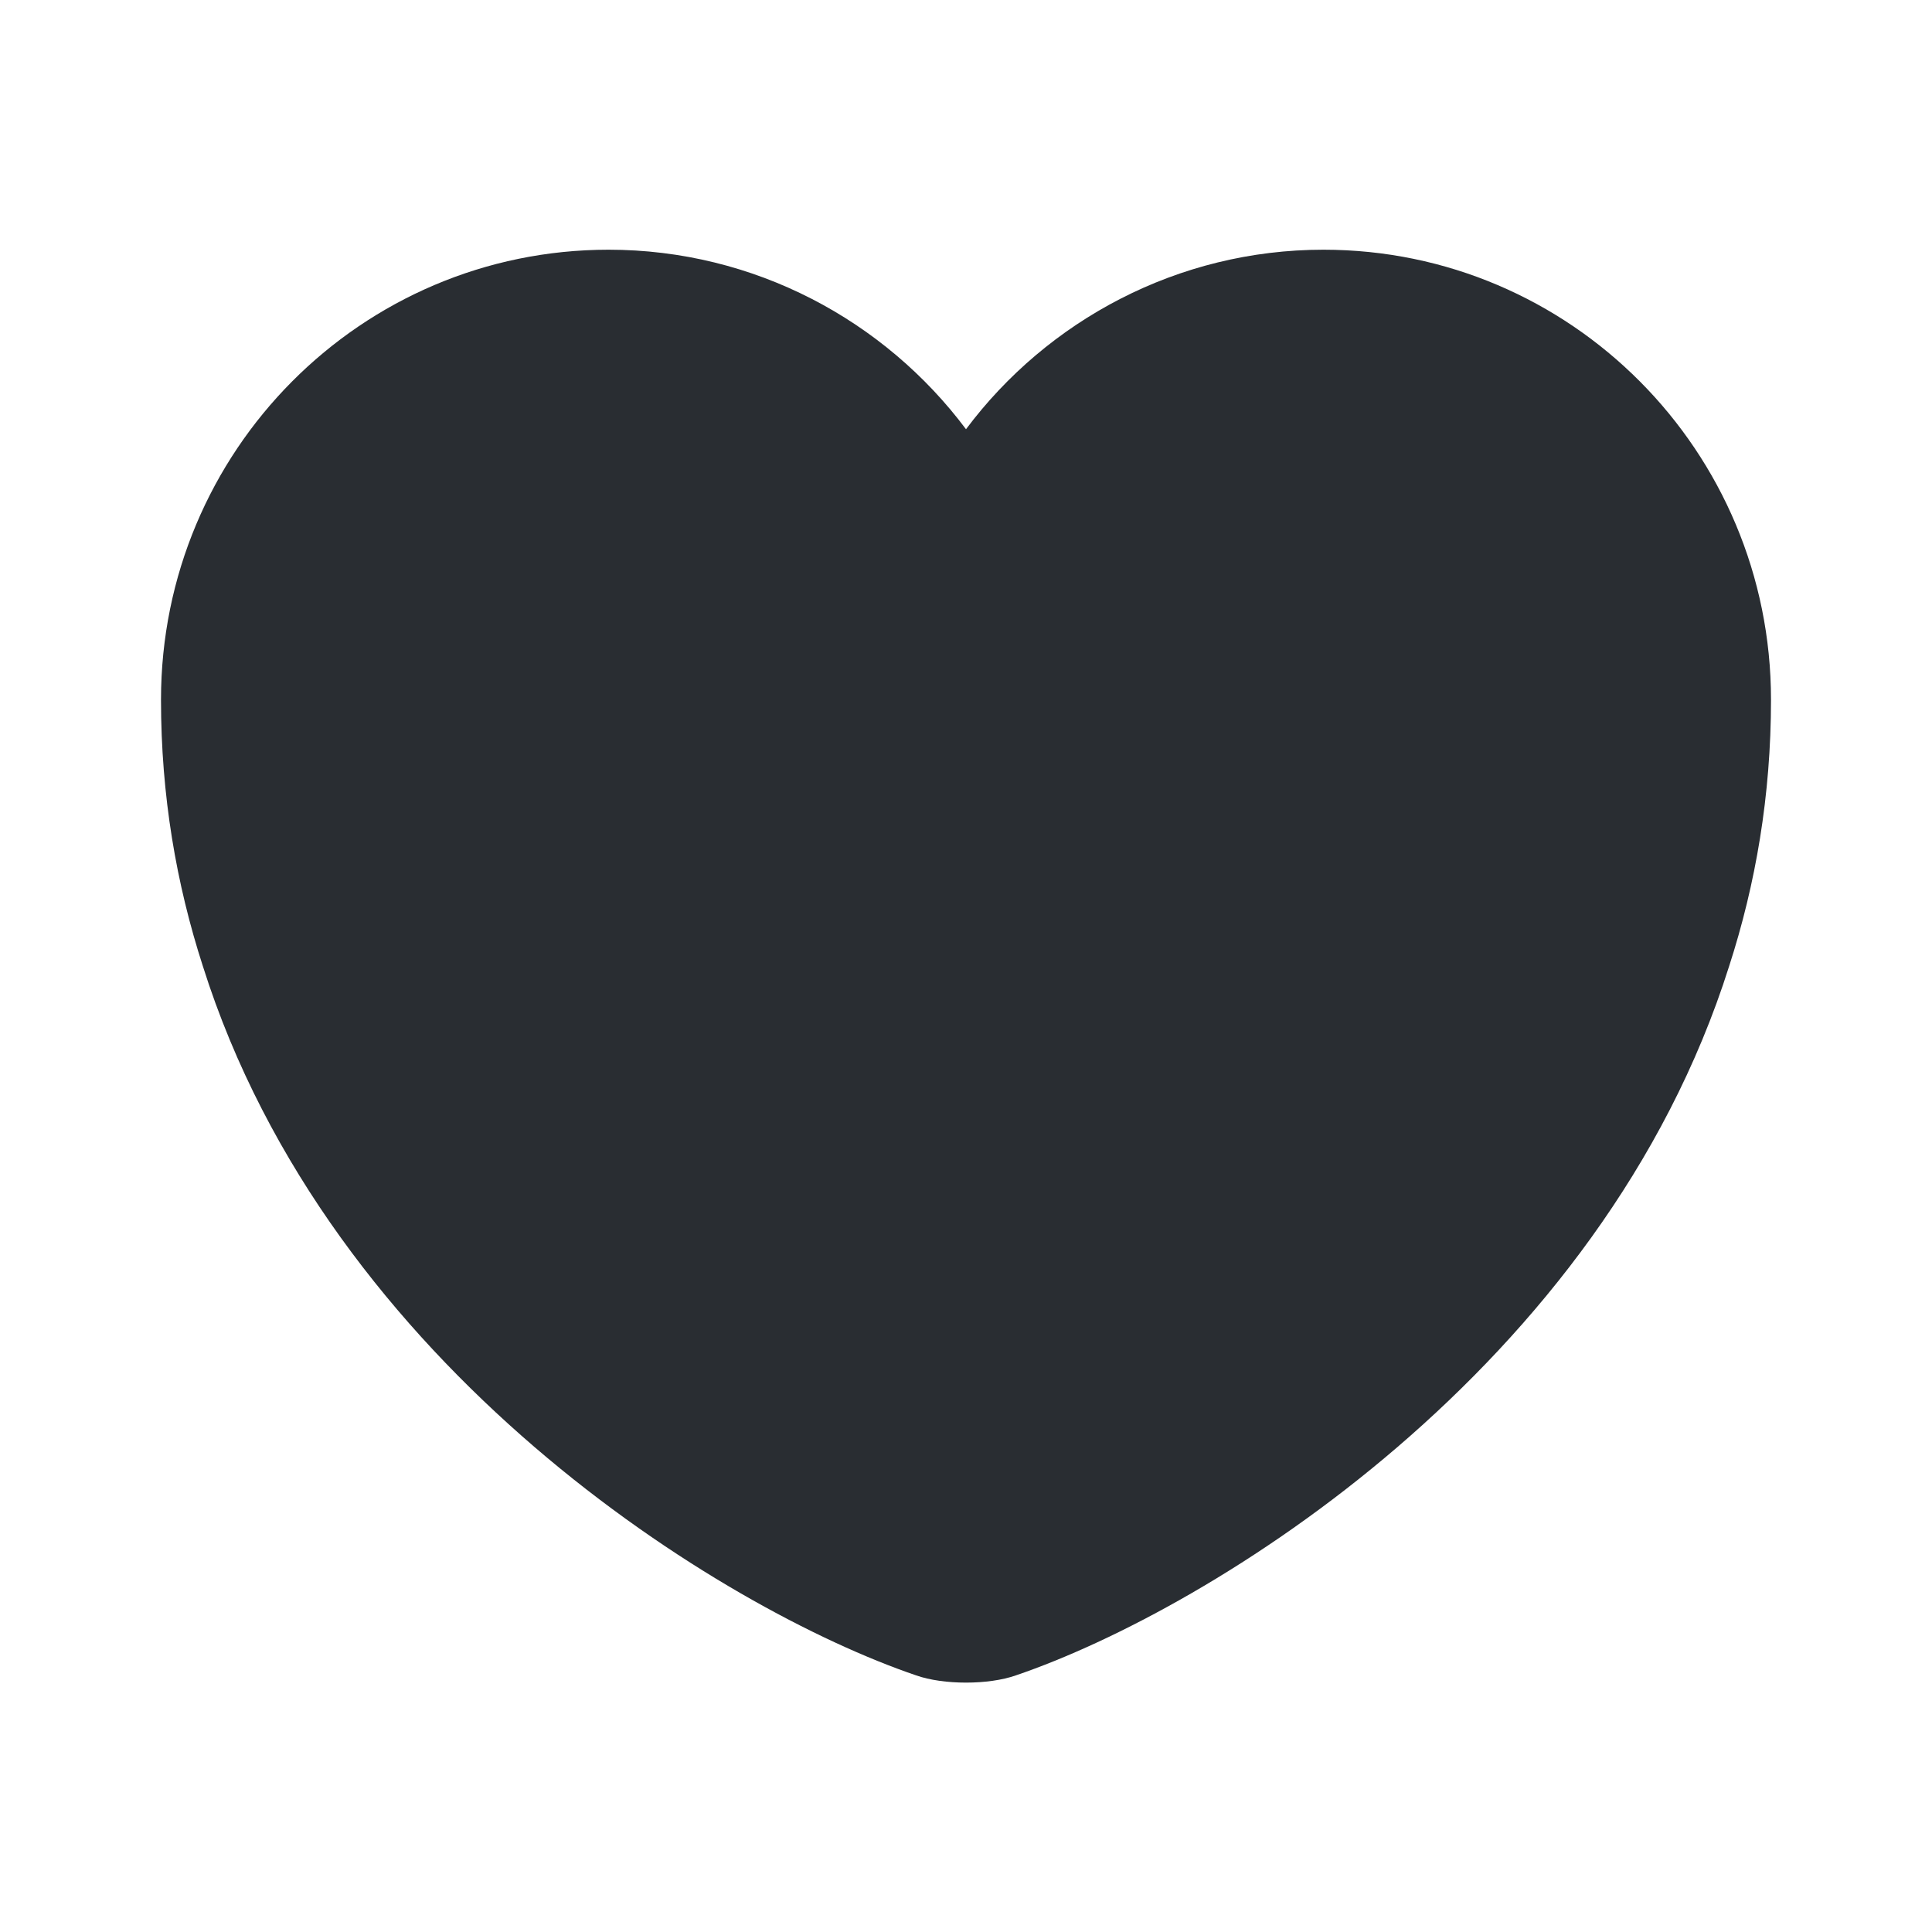
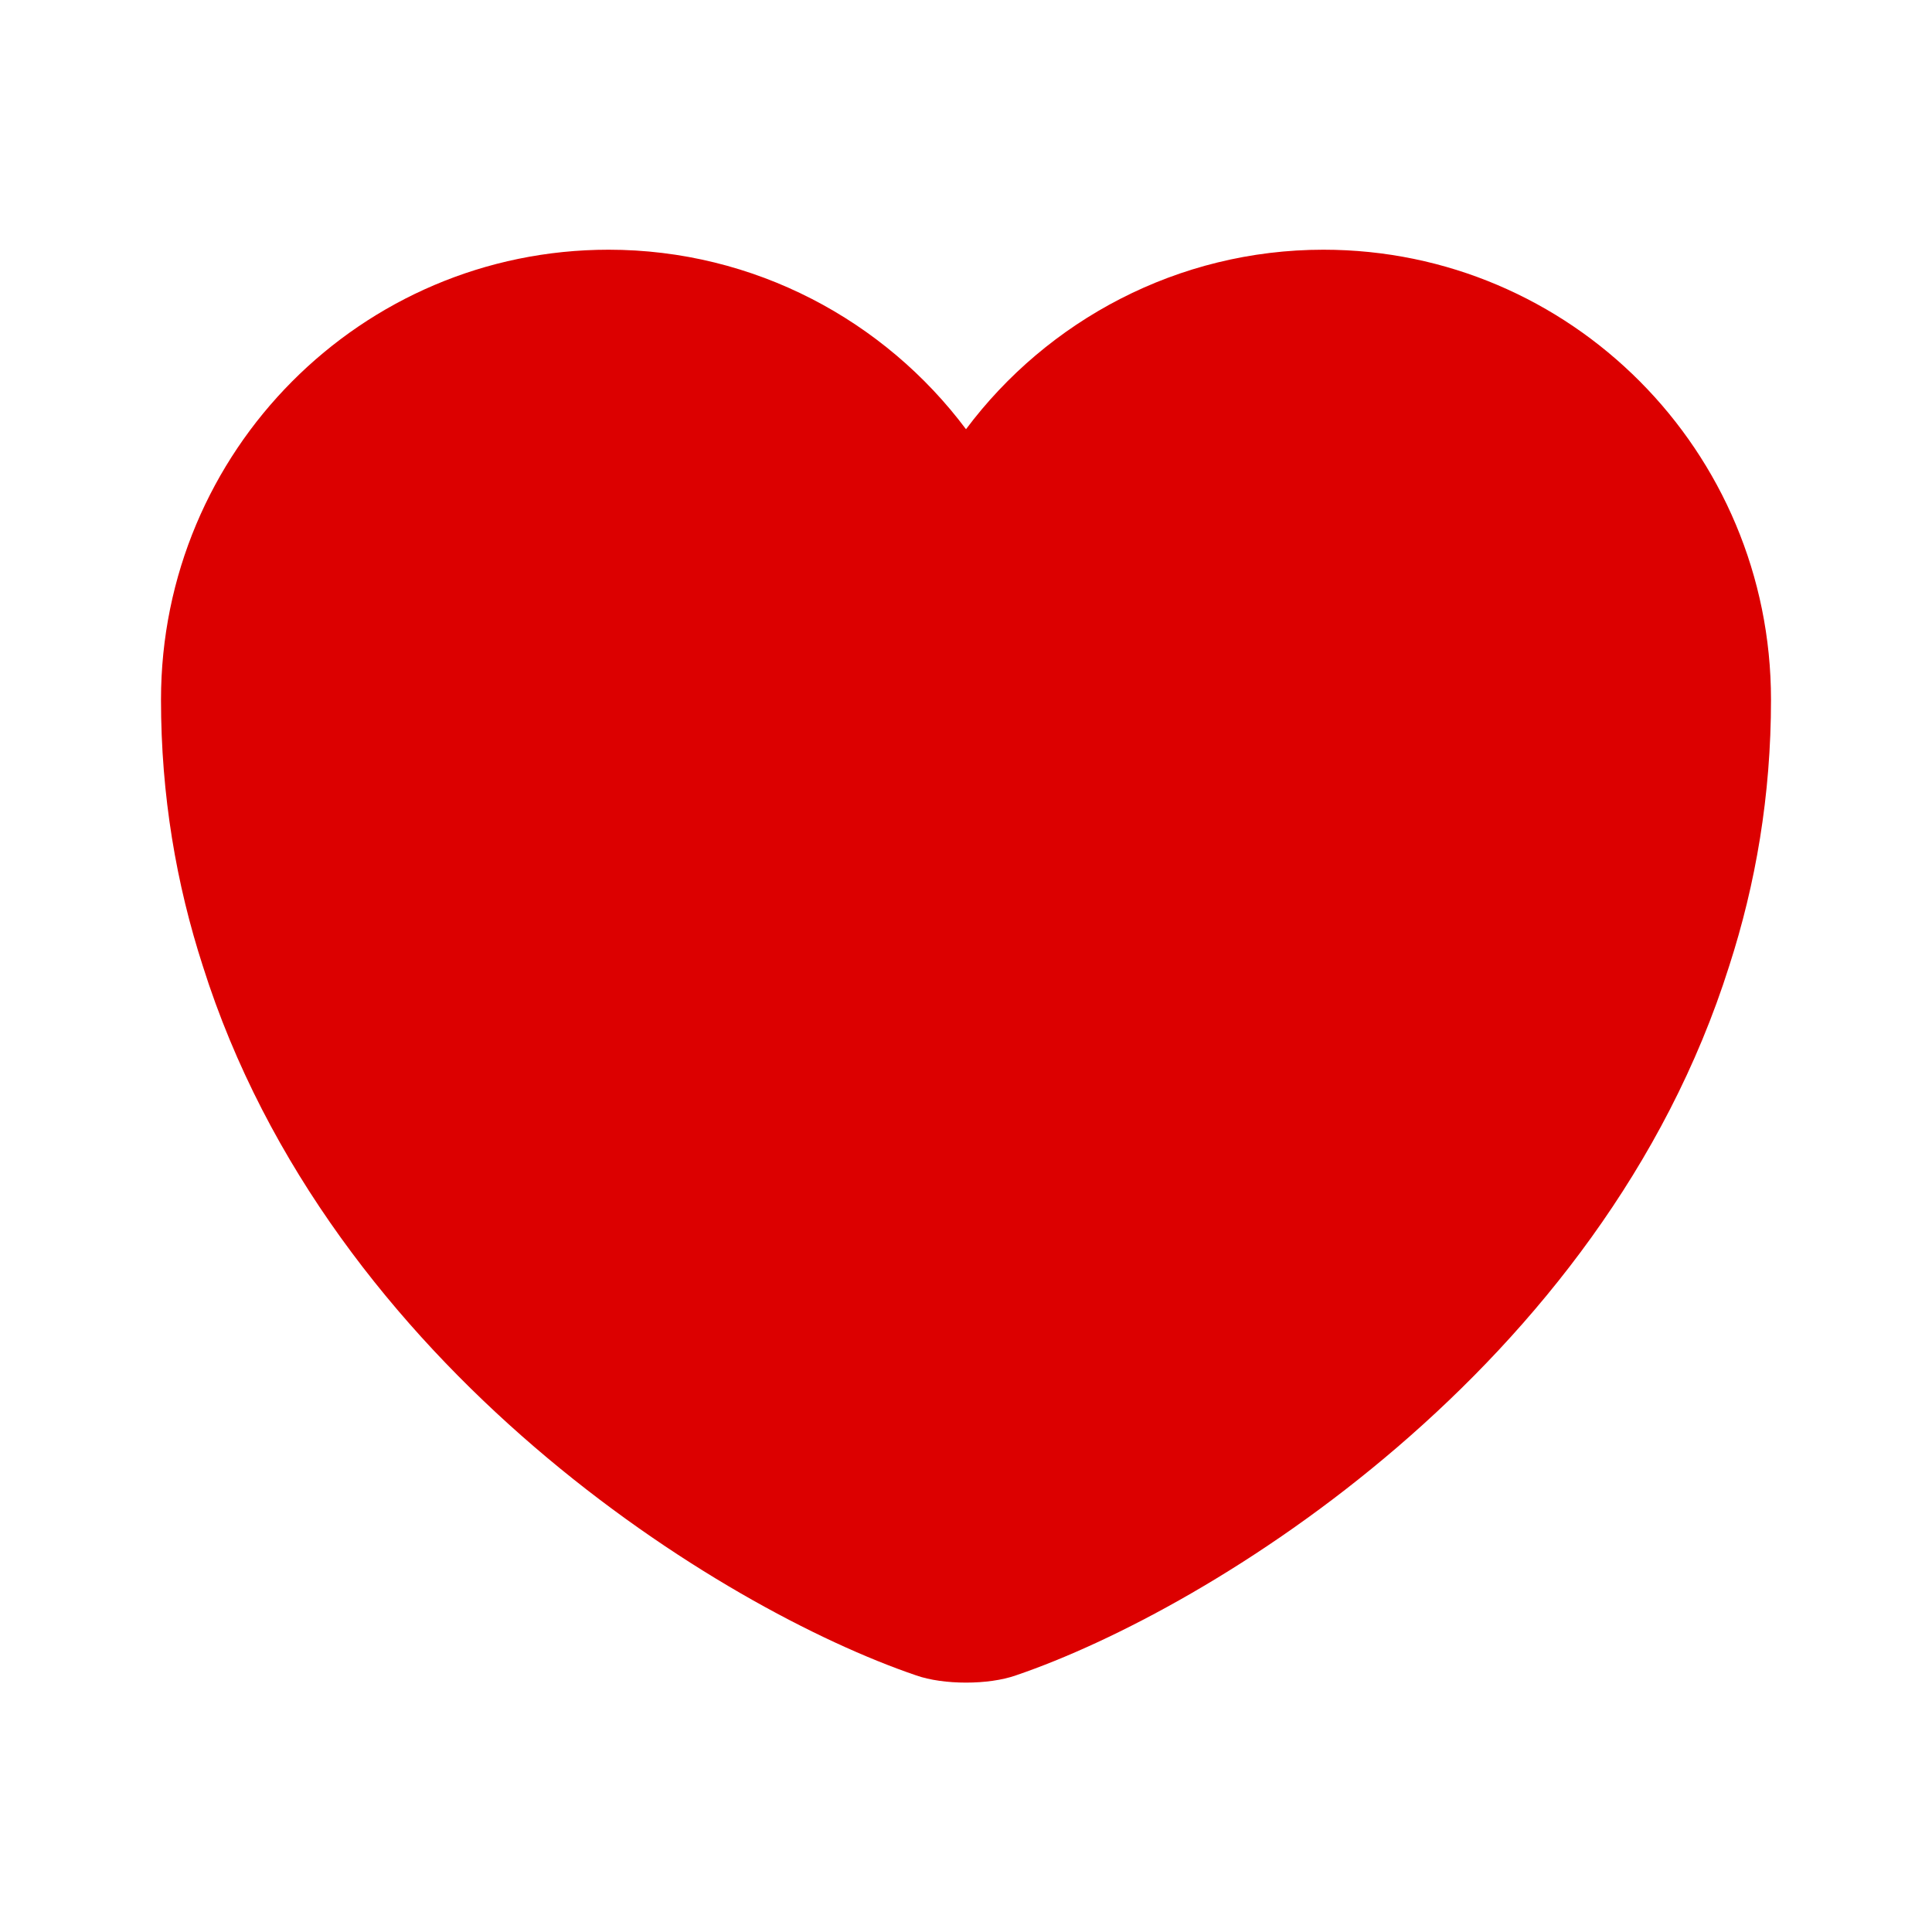
<svg xmlns="http://www.w3.org/2000/svg" width="24" height="24" viewBox="0 0 24 24" fill="none">
-   <path d="M16.44 3.102C14.63 3.102 13.01 3.982 12 5.332C10.99 3.982 9.37 3.102 7.56 3.102C4.49 3.102 2 5.602 2 8.692C2 9.882 2.19 10.982 2.52 12.002C4.1 17.002 8.97 19.992 11.38 20.812C11.72 20.932 12.28 20.932 12.62 20.812C15.03 19.992 19.9 17.002 21.48 12.002C21.81 10.982 22 9.882 22 8.692C22 5.602 19.51 3.102 16.44 3.102Z" fill="#292D32" />
+   <path d="M16.44 3.102C14.63 3.102 13.01 3.982 12 5.332C10.99 3.982 9.37 3.102 7.56 3.102C4.49 3.102 2 5.602 2 8.692C2 9.882 2.19 10.982 2.52 12.002C4.1 17.002 8.97 19.992 11.38 20.812C11.72 20.932 12.28 20.932 12.62 20.812C15.03 19.992 19.9 17.002 21.48 12.002C21.81 10.982 22 9.882 22 8.692C22 5.602 19.51 3.102 16.44 3.102Z" fill="#DC0000" />
</svg>
